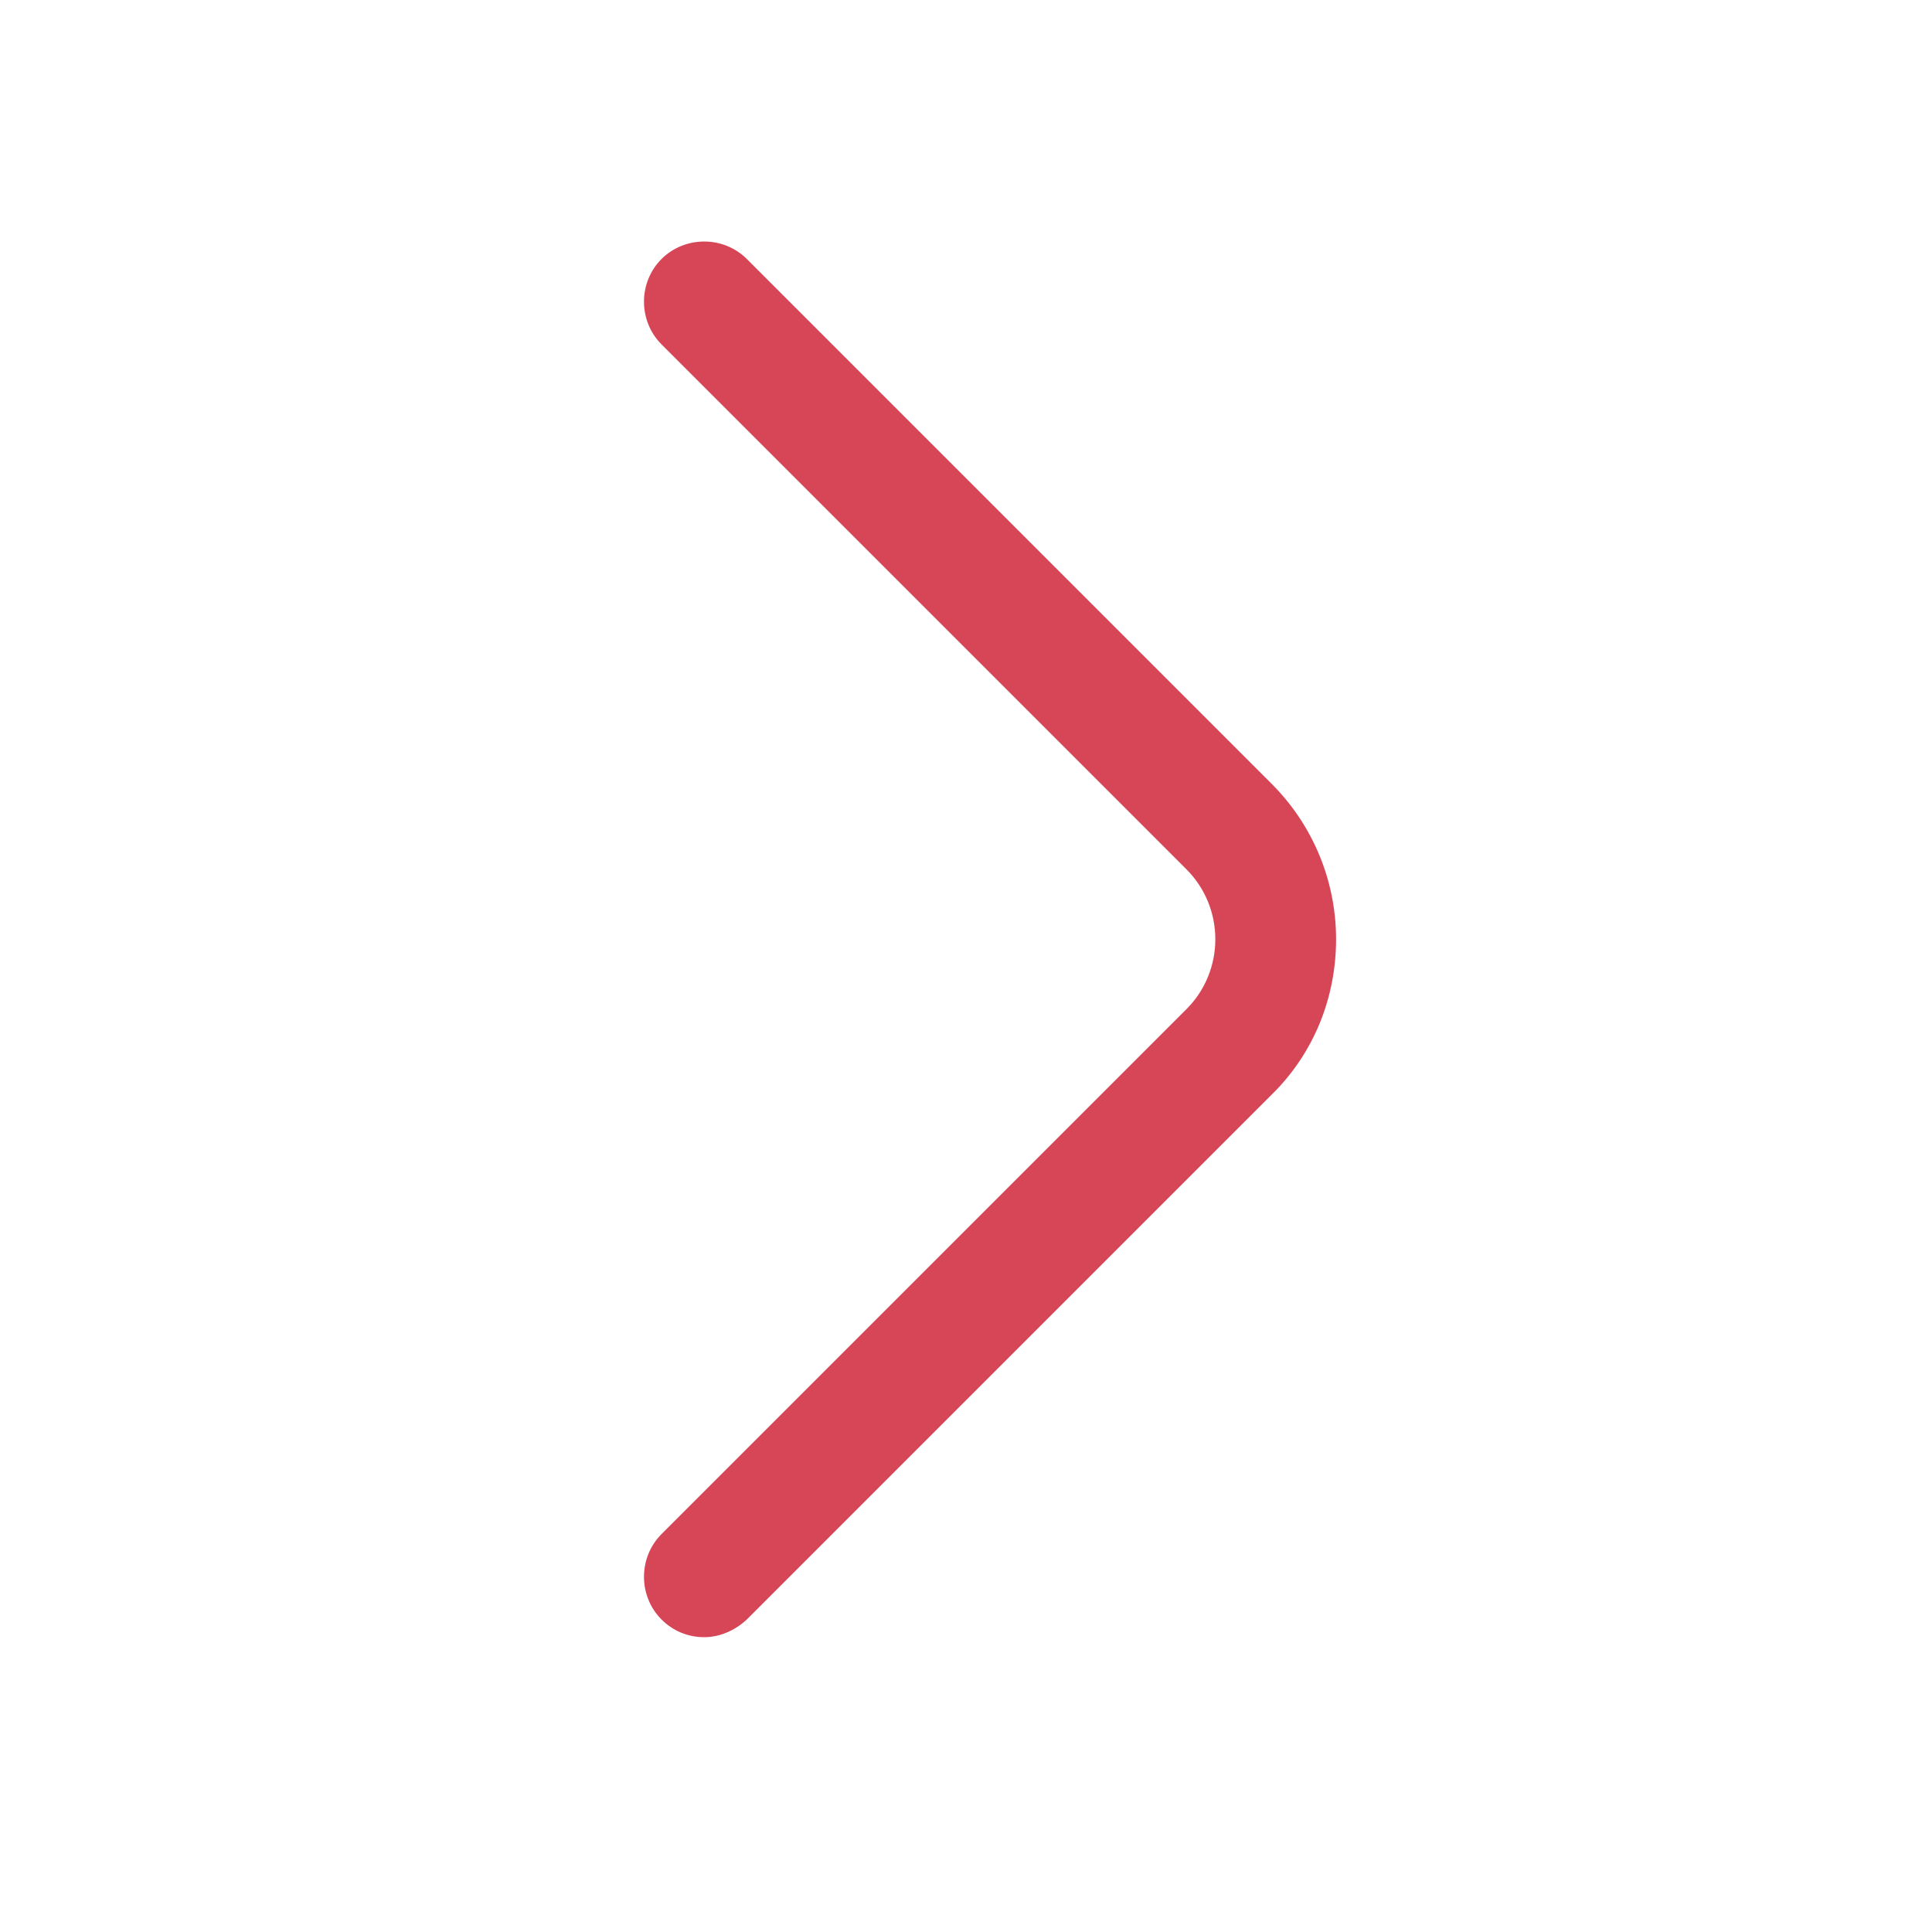
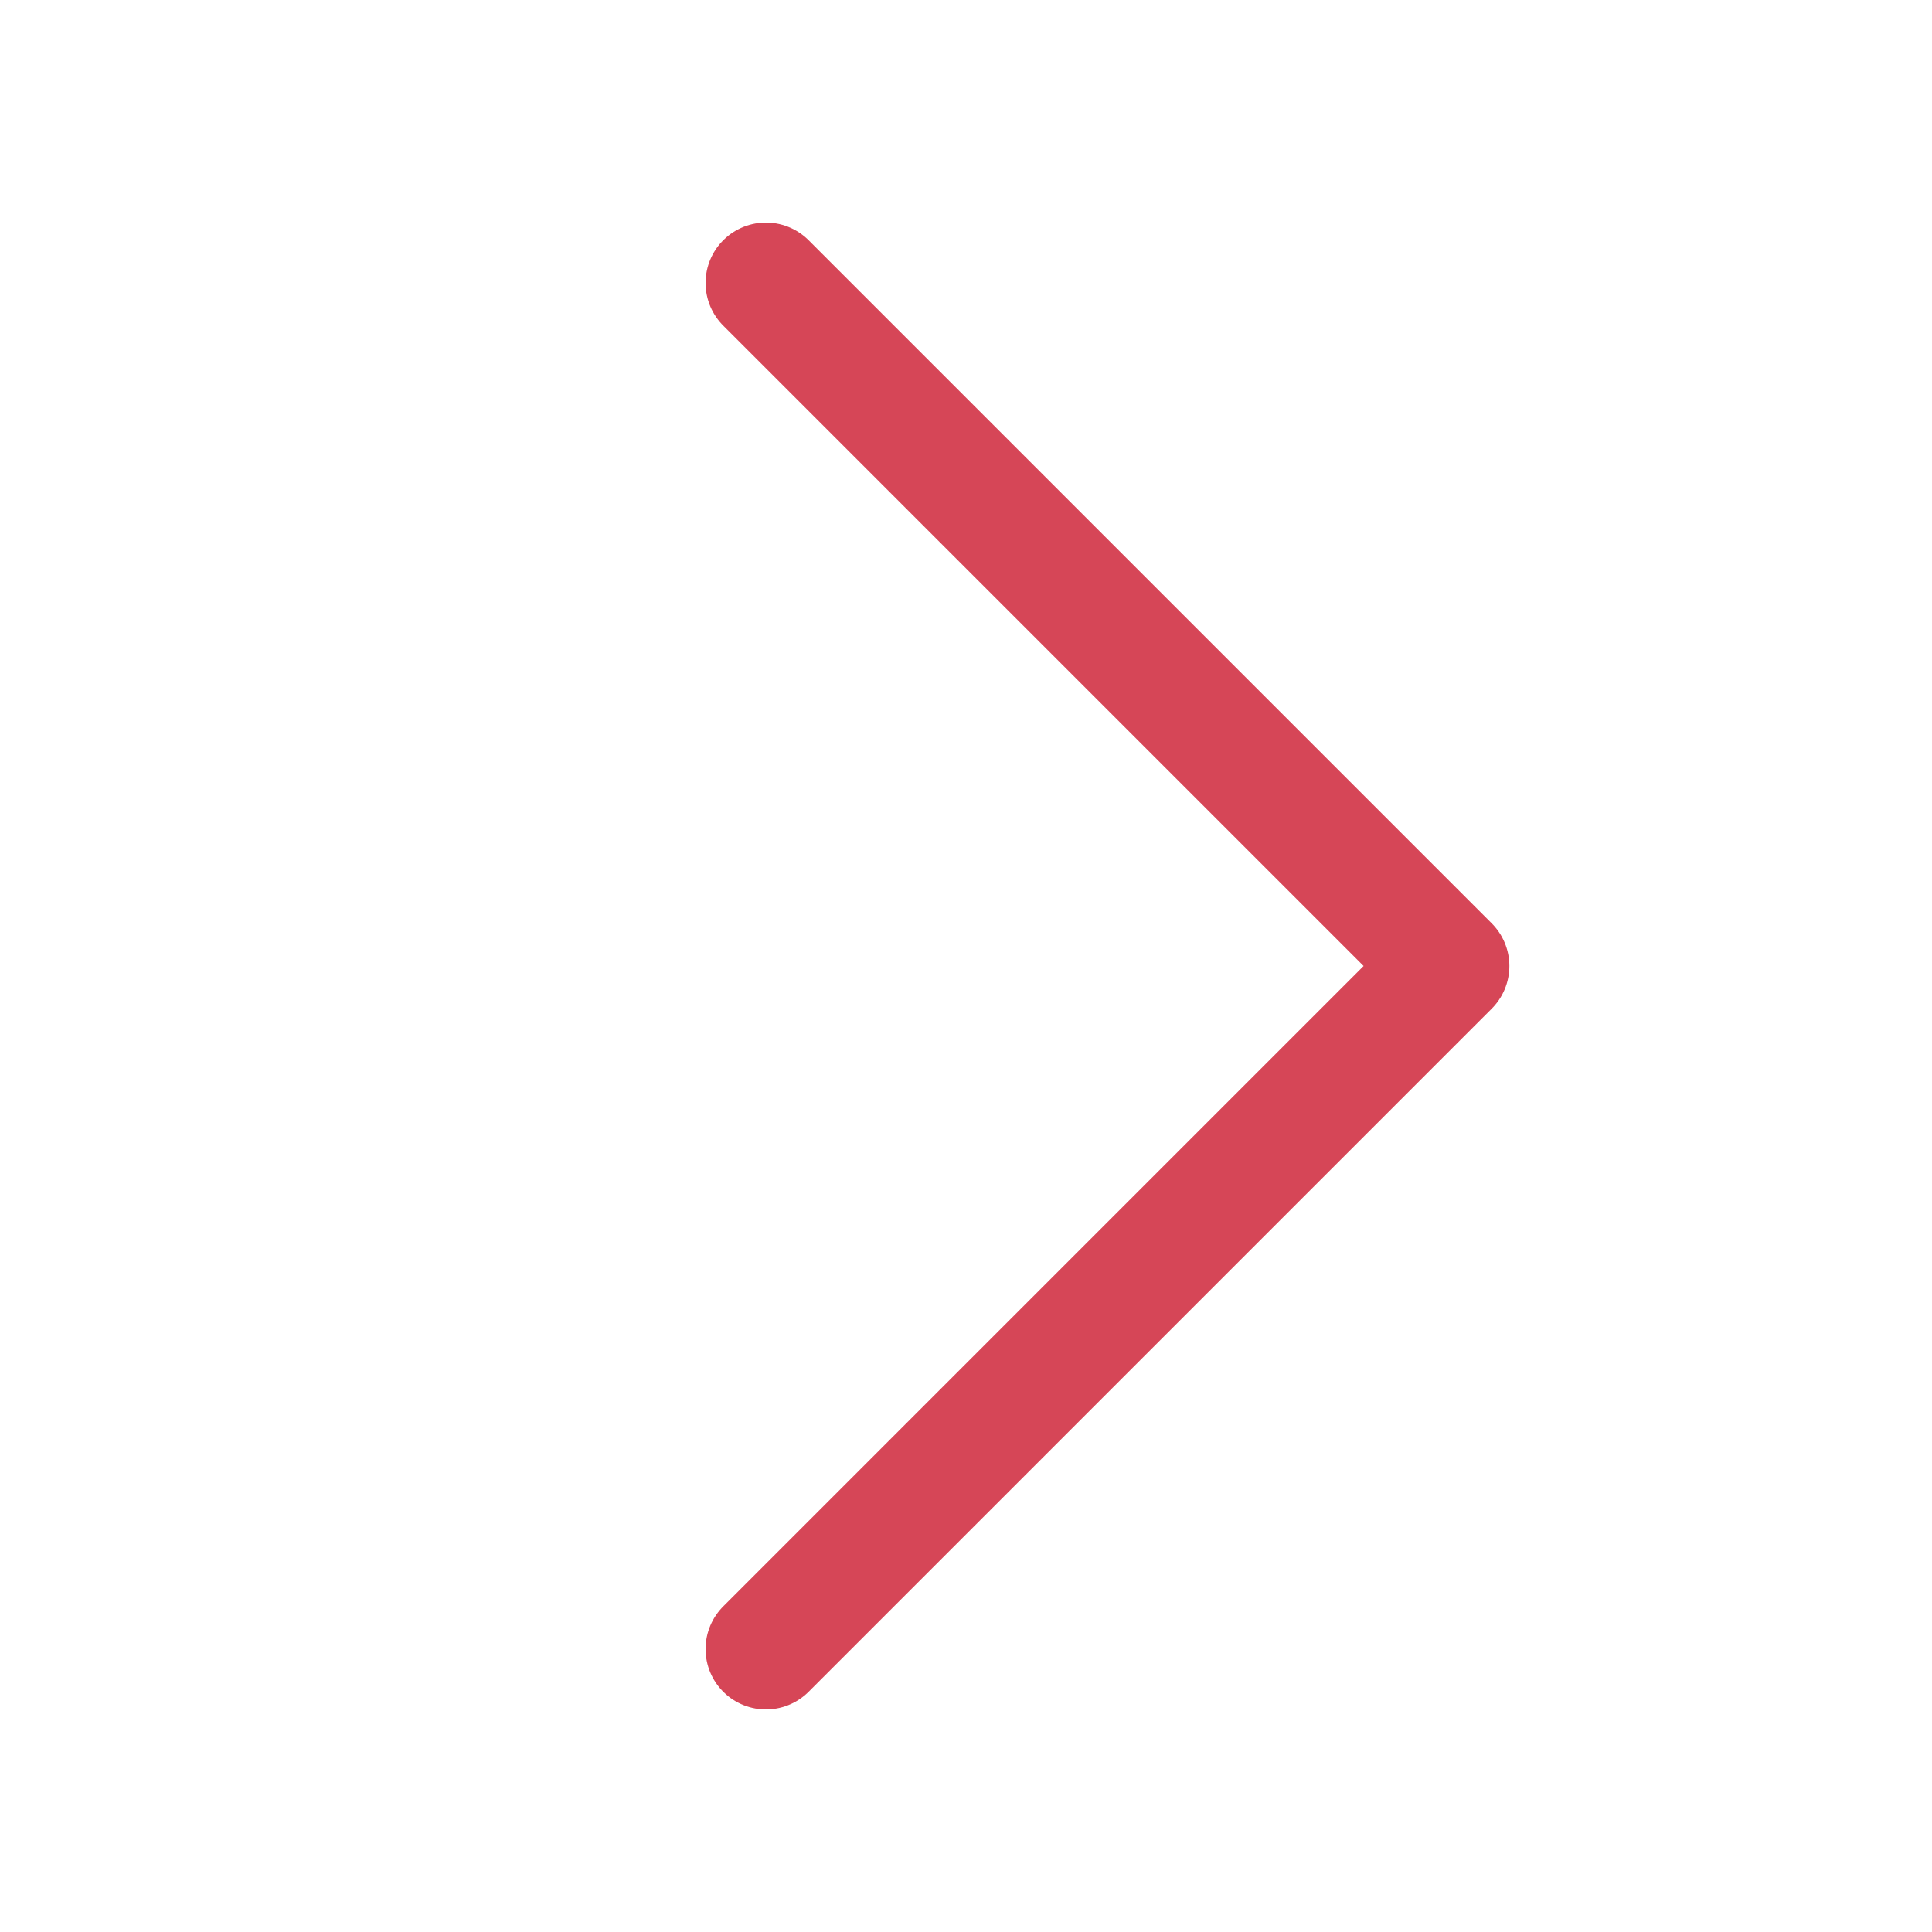
<svg xmlns="http://www.w3.org/2000/svg" width="20" height="20" viewBox="0 0 20 20" fill="none">
-   <path d="M7.29 16.948C7.131 16.948 6.973 16.89 6.848 16.765C6.606 16.523 6.606 16.123 6.848 15.881L12.281 10.448C12.681 10.048 12.681 9.398 12.281 8.998L6.848 3.565C6.606 3.323 6.606 2.923 6.848 2.681C7.09 2.44 7.49 2.44 7.731 2.681L13.165 8.115C13.589 8.54 13.831 9.115 13.831 9.723C13.831 10.331 13.598 10.906 13.165 11.331L7.731 16.765C7.606 16.881 7.448 16.948 7.29 16.948Z" fill="#D64657" />
+   <path d="M7.929 2.929L15 10L7.929 17.071" stroke="#D64657" stroke-width="1.25" stroke-linecap="round" stroke-linejoin="round" />
</svg>
